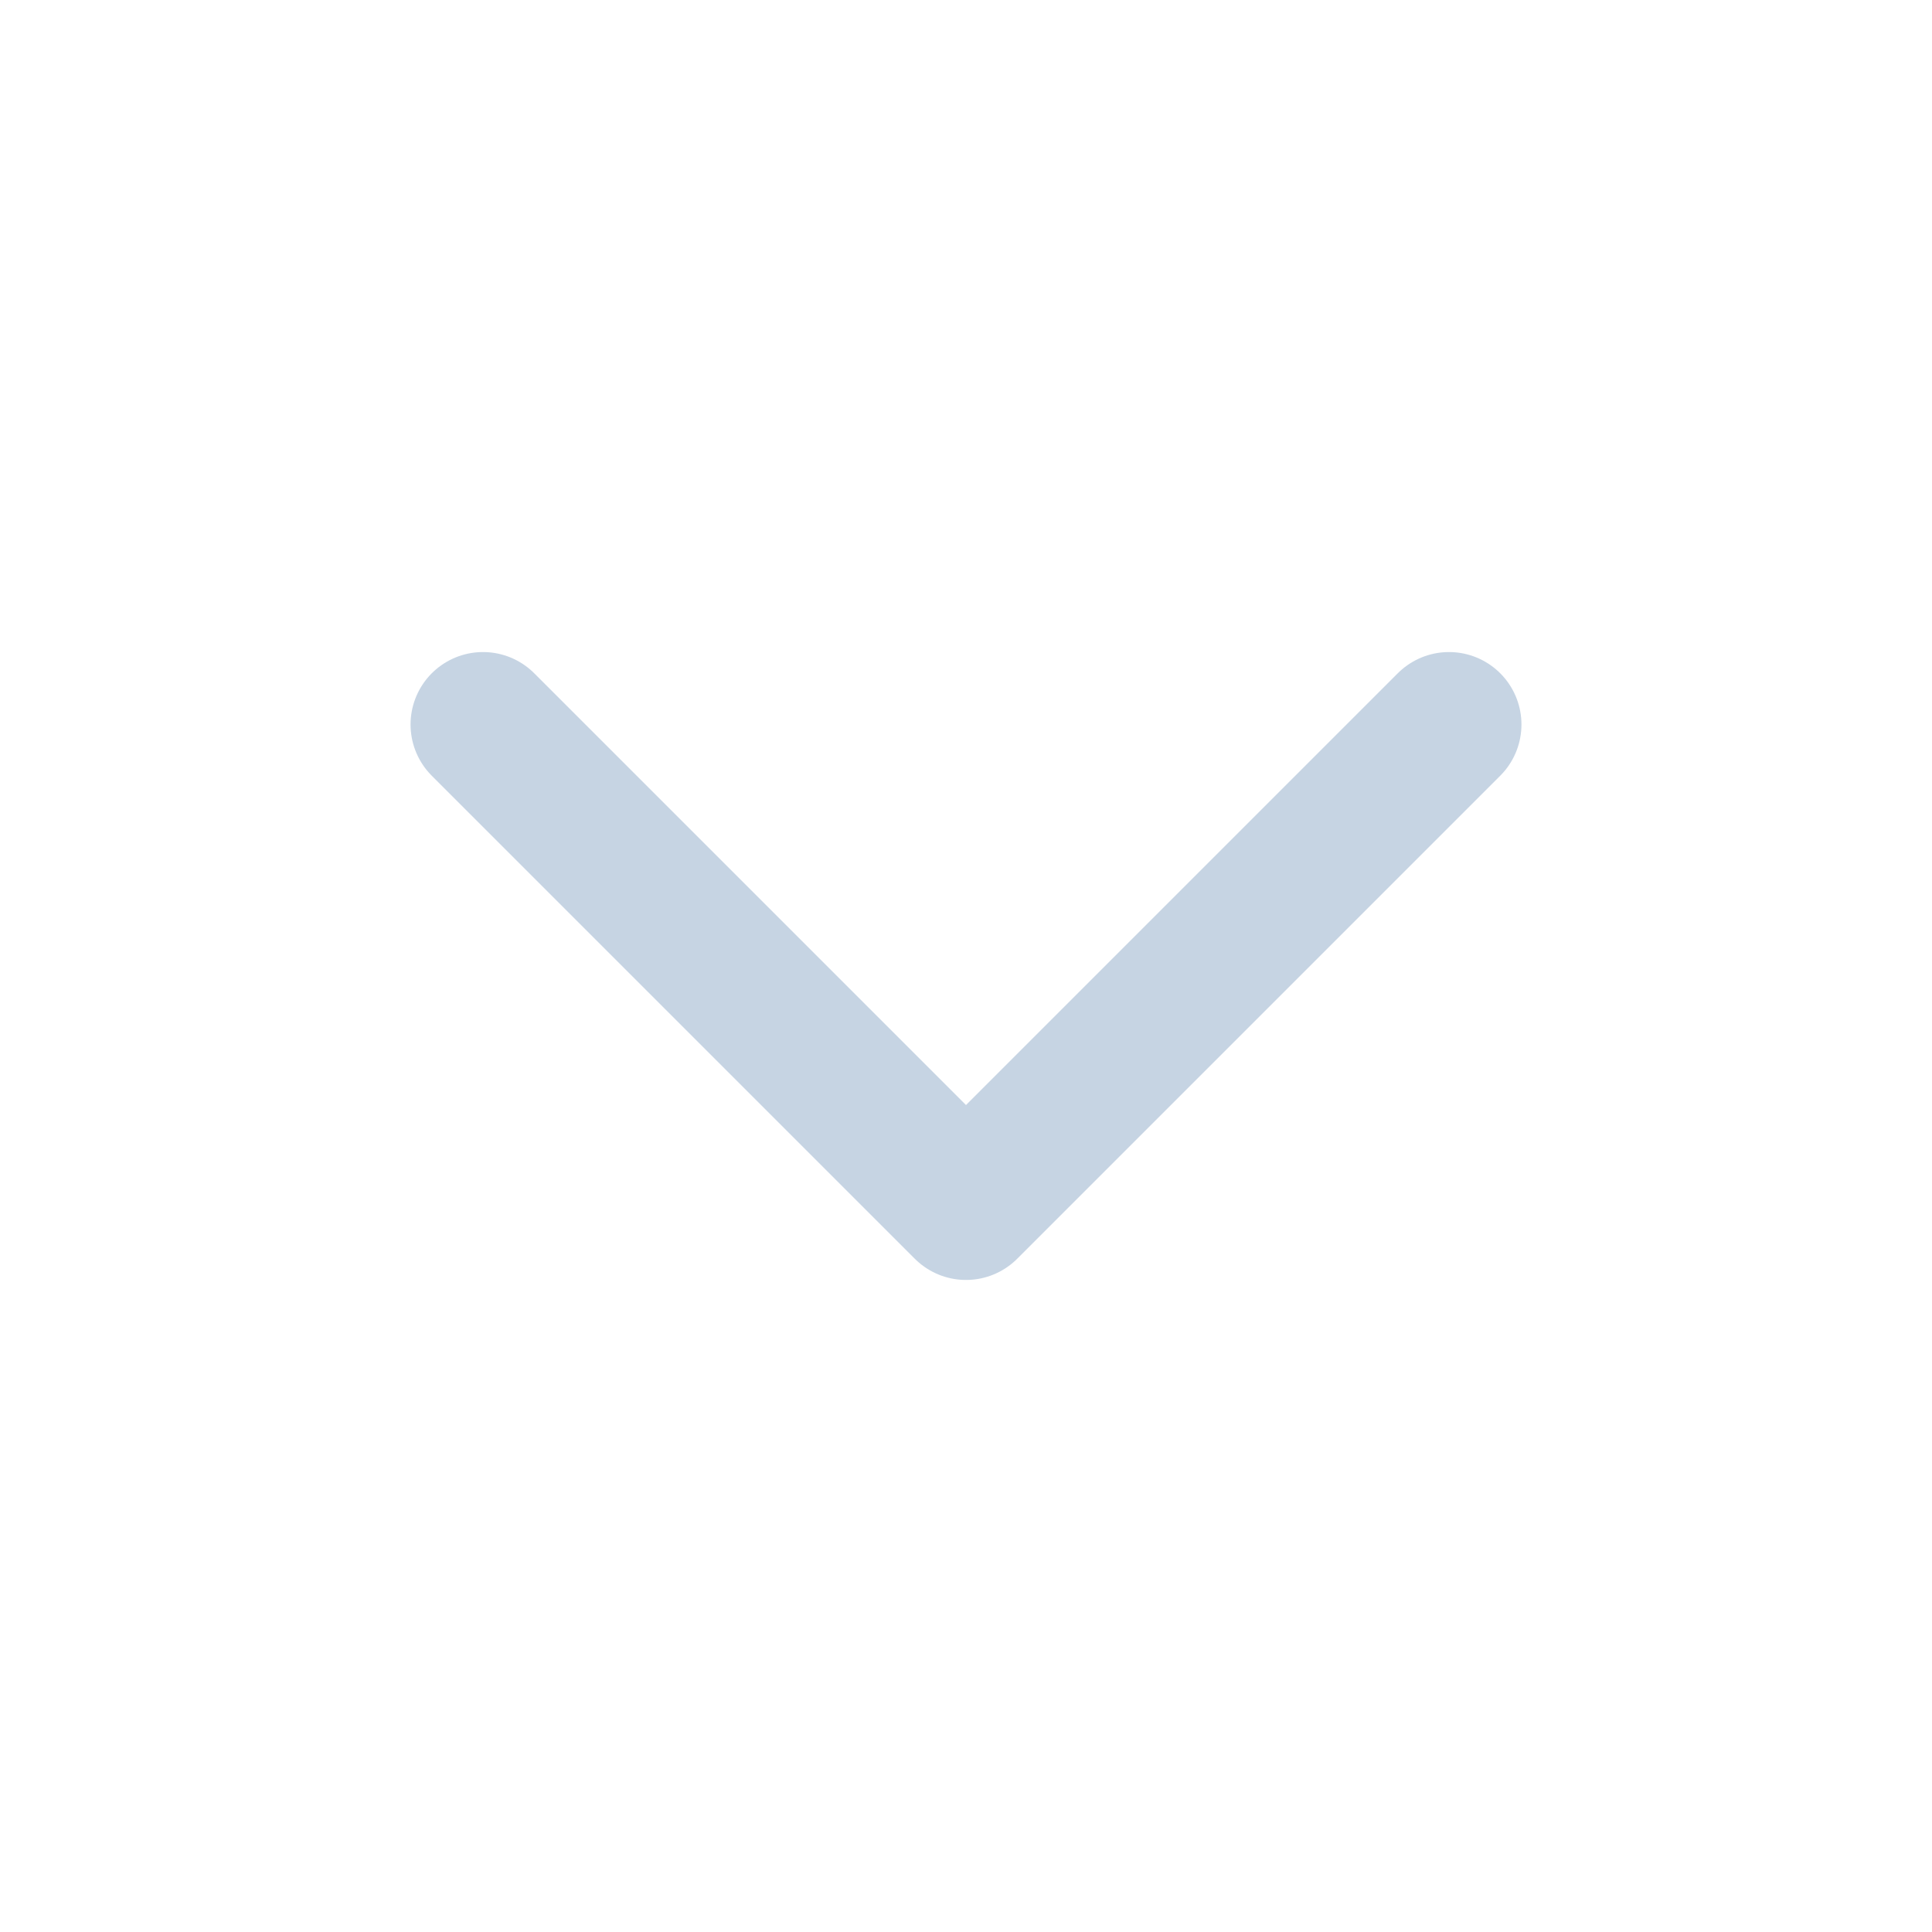
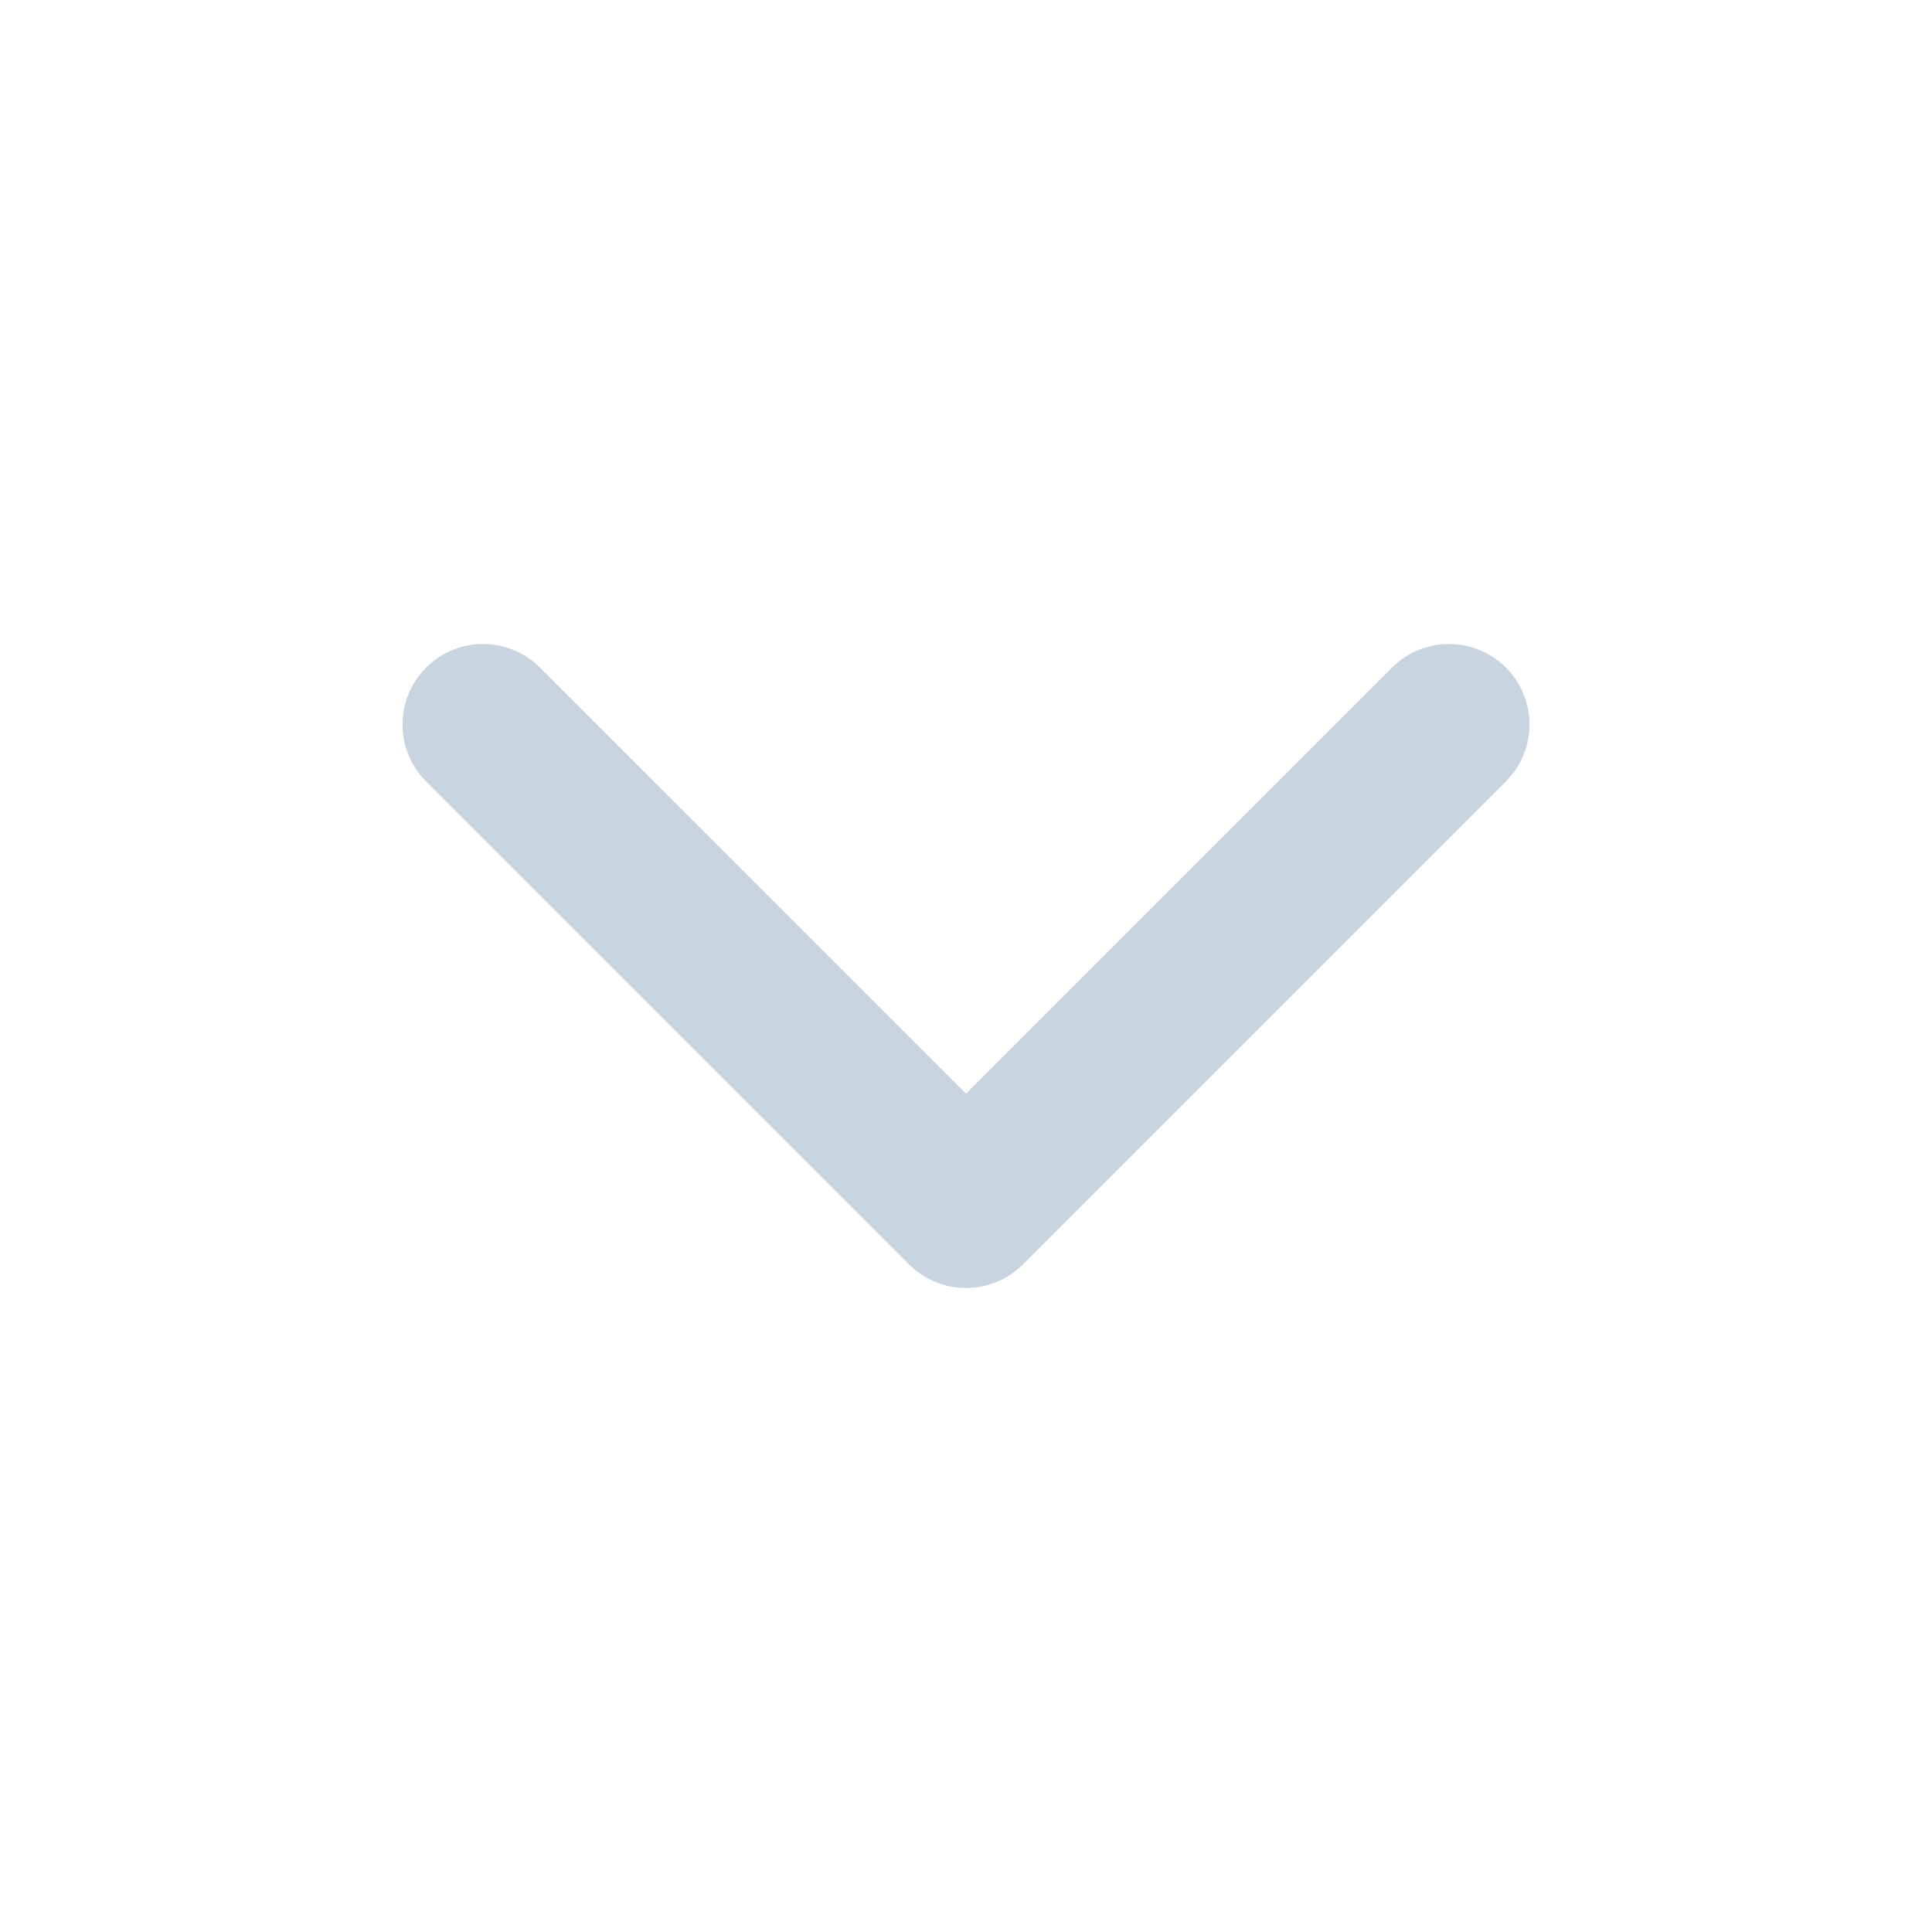
- <svg xmlns="http://www.w3.org/2000/svg" width="24" height="24" viewBox="0 0 24 24">
-   <path d="m6 9 6 6 6-6" fill="none" stroke="#c6d4e3" stroke-width="1.8" stroke-linecap="round" stroke-linejoin="round" />
+ <svg xmlns="http://www.w3.org/2000/svg" width="24" height="24" viewBox="0 0 24 24" fill="none" stroke="#c8d4df" stroke-width="2" stroke-linecap="round" stroke-linejoin="round">
+   <path d="M6 9l6 6l6 -6" />
</svg>
